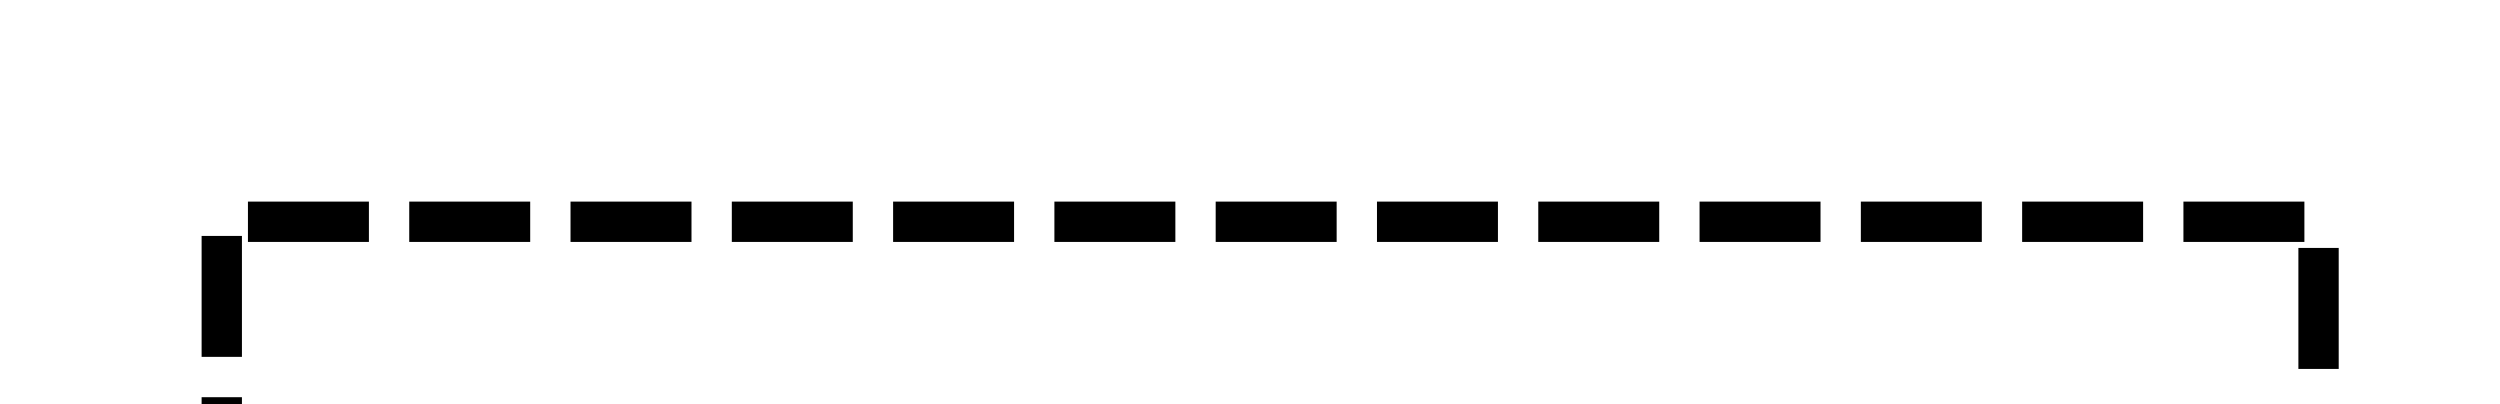
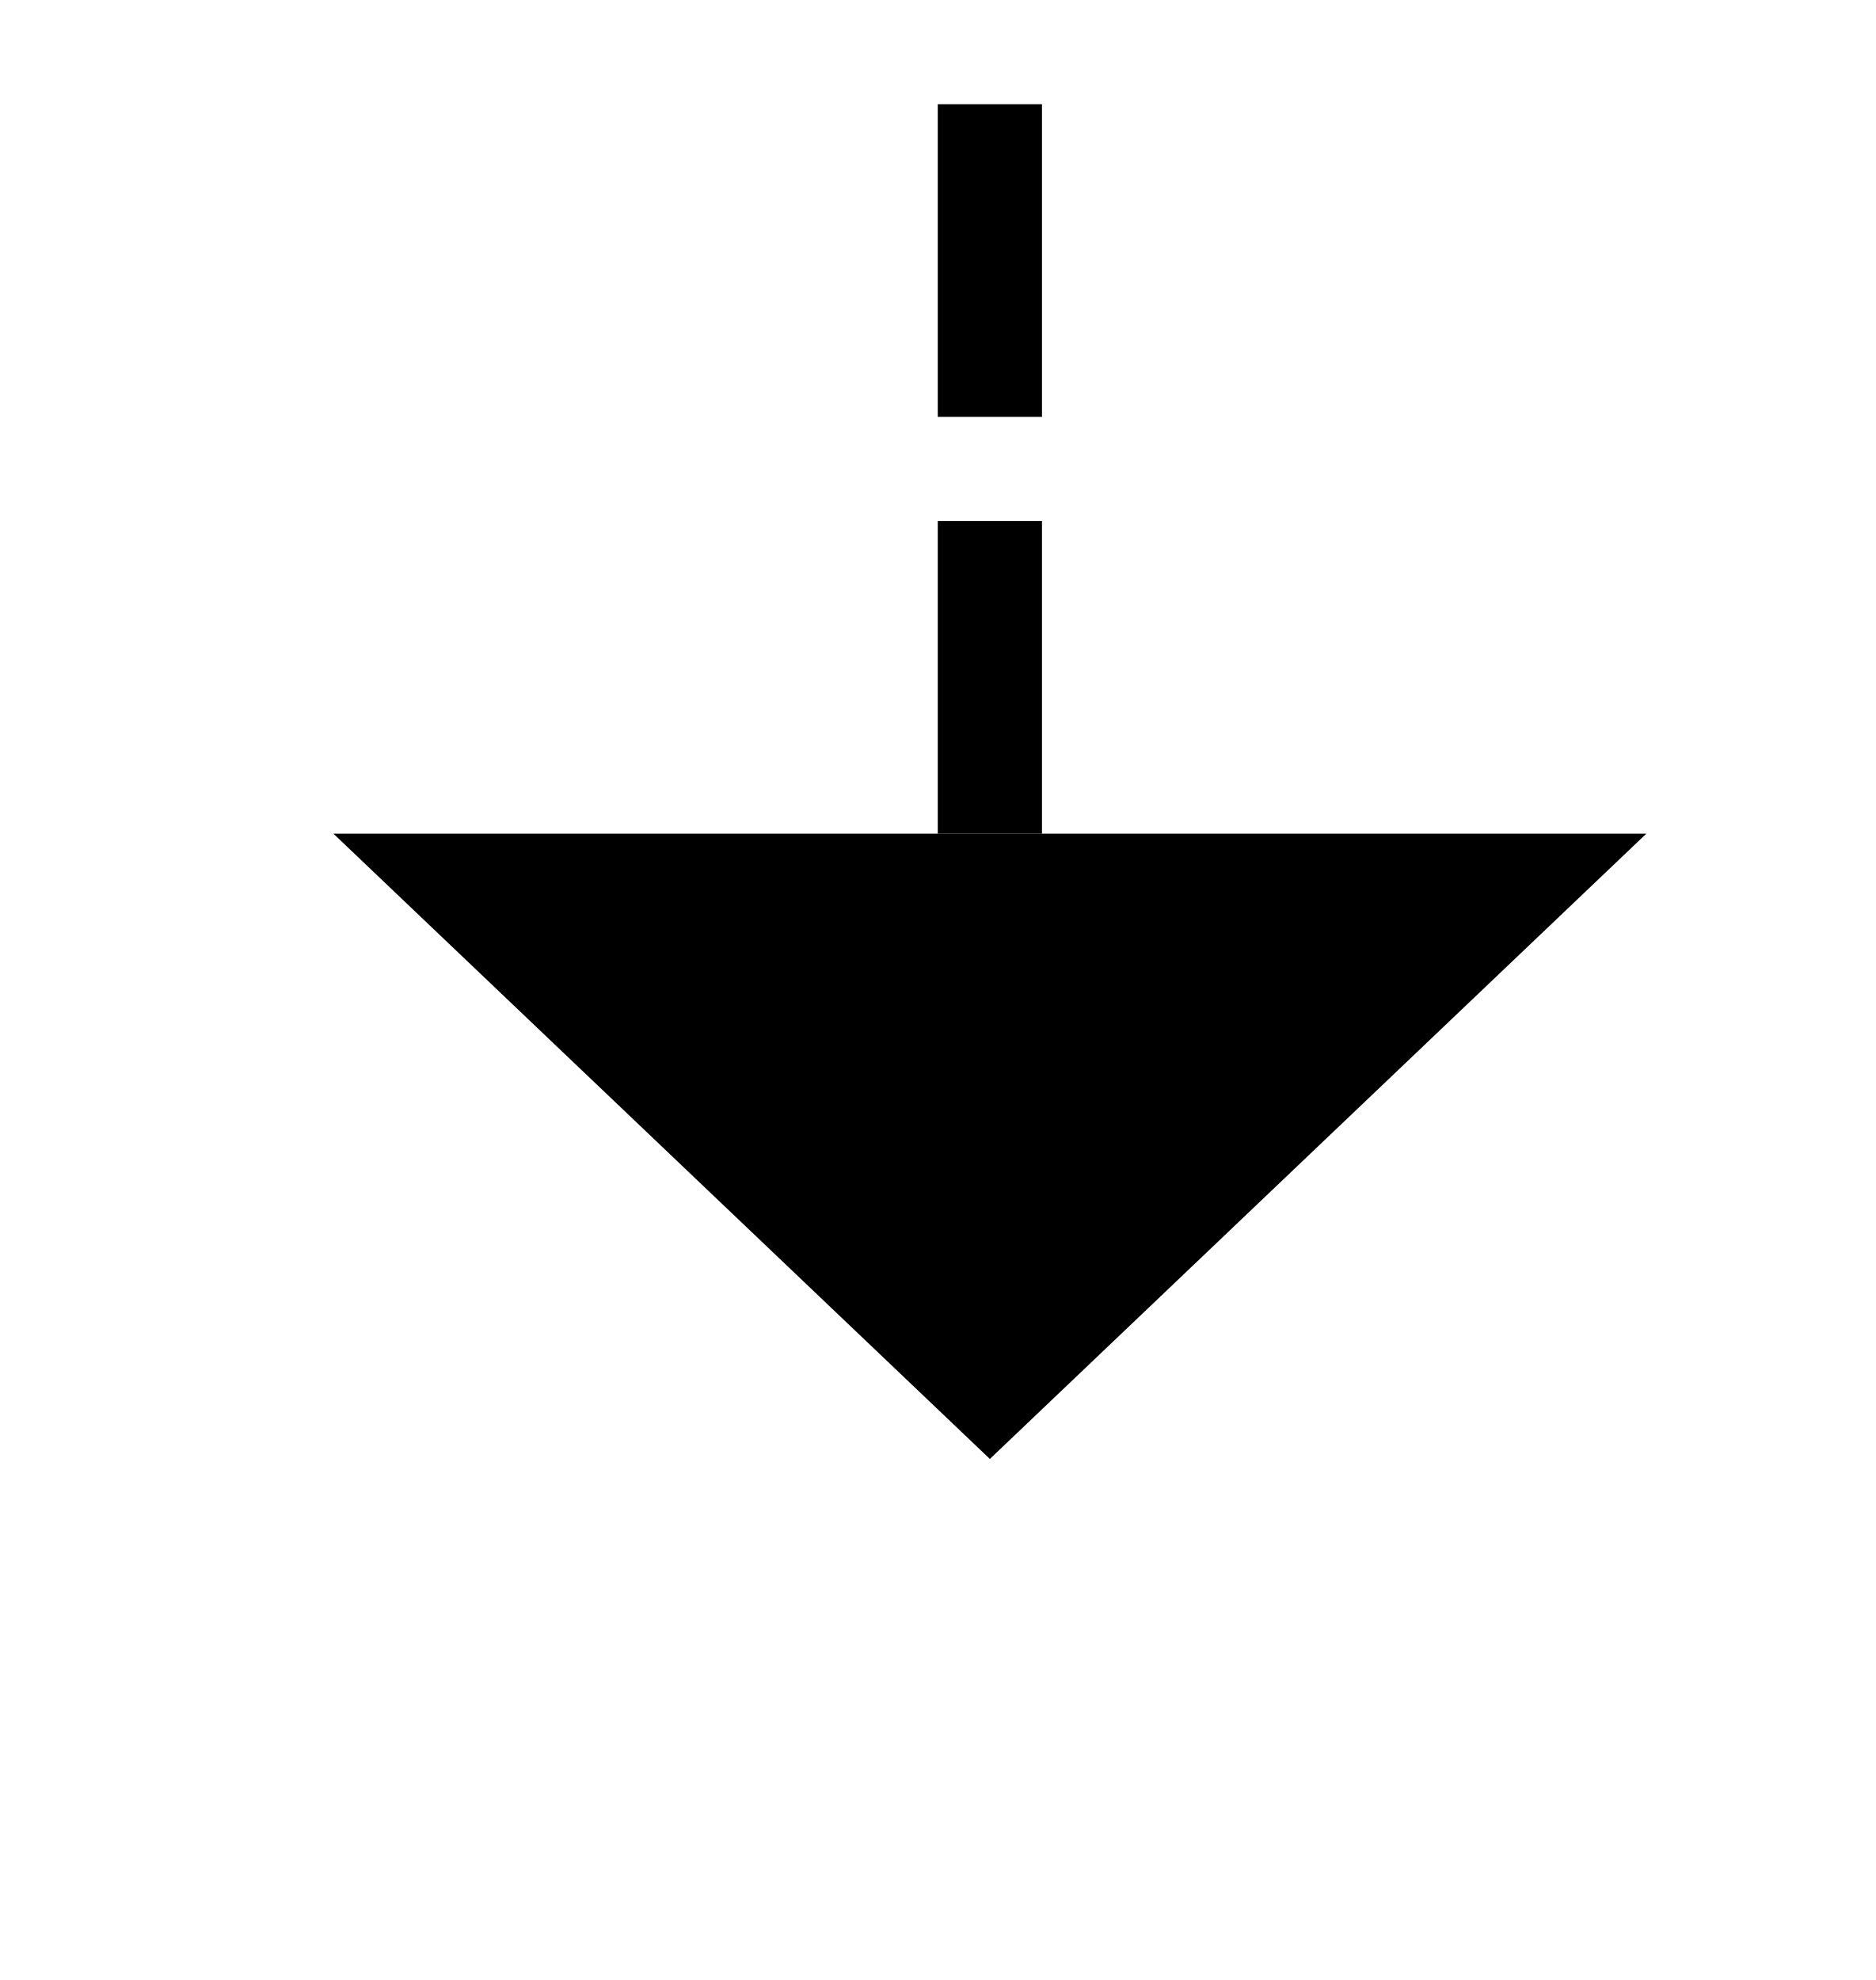
- <svg xmlns="http://www.w3.org/2000/svg" version="1.1" width="62px" height="10px" preserveAspectRatio="xMinYMid meet" viewBox="4785 6376  62 8">
-   <path d="M 3512.5 6374  L 3512.5 6386.5  L 4379 6386.5  A 3 3 0 0 1 4382 6383.5 A 3 3 0 0 1 4385 6386.5 L 4551 6386.5  A 3 3 0 0 1 4554 6383.5 A 3 3 0 0 1 4557 6386.5 L 4790.5 6386.5  L 4790.5 6380.5  L 4842.5 6380.5  L 4842.5 6395  " stroke-width="1" stroke-dasharray="3,1" stroke="#000000" fill="none" />
-   <path d="M 4836.2 6394  L 4842.5 6400  L 4848.8 6394  L 4836.2 6394  Z " fill-rule="nonzero" fill="#000000" stroke="none" />
+ <svg xmlns="http://www.w3.org/2000/svg" version="1.1" width="18px" height="19px" preserveAspectRatio="xMidYMin meet" viewBox="2233 5769  16 19">
+   <path d="M 2381.5 5650  L 2381.5 5710.5  L 2241.5 5710.5  L 2241.5 5778  " stroke-width="1" stroke-dasharray="3,1" stroke="#000000" fill="none" />
+   <path d="M 2235.2 5777  L 2241.5 5783  L 2247.8 5777  L 2235.2 5777  Z " fill-rule="nonzero" fill="#000000" stroke="none" />
</svg>
